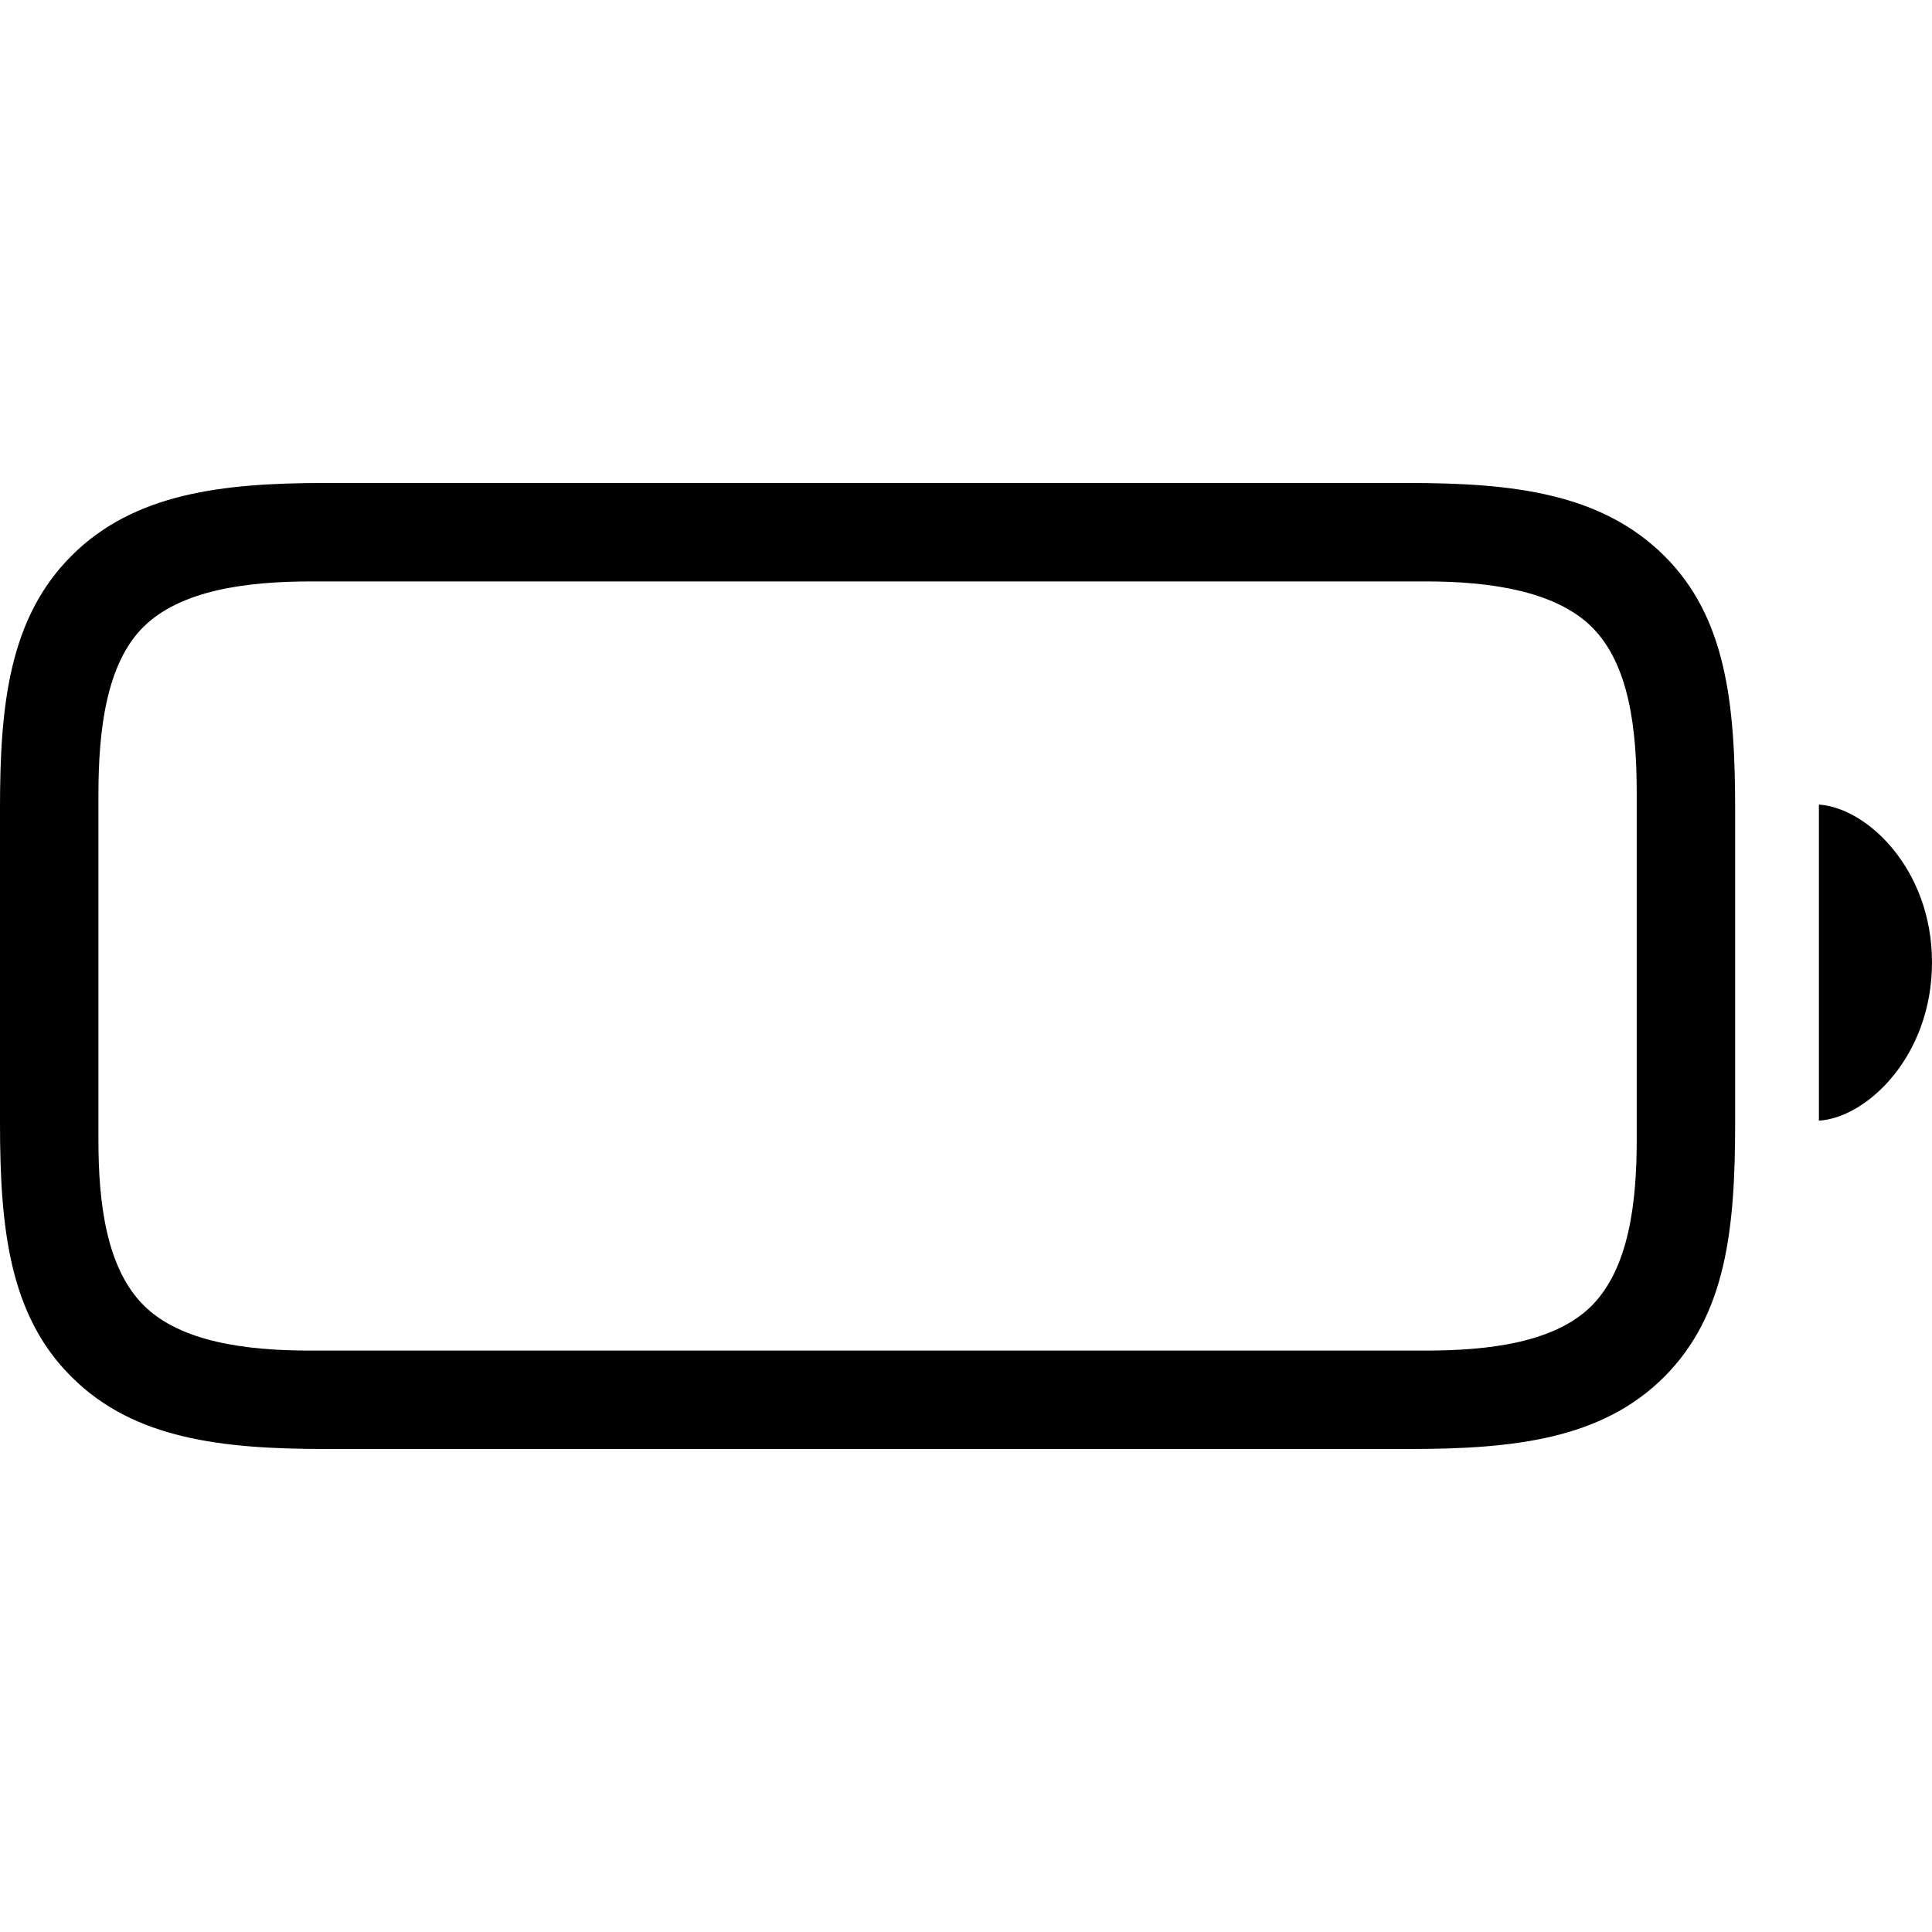
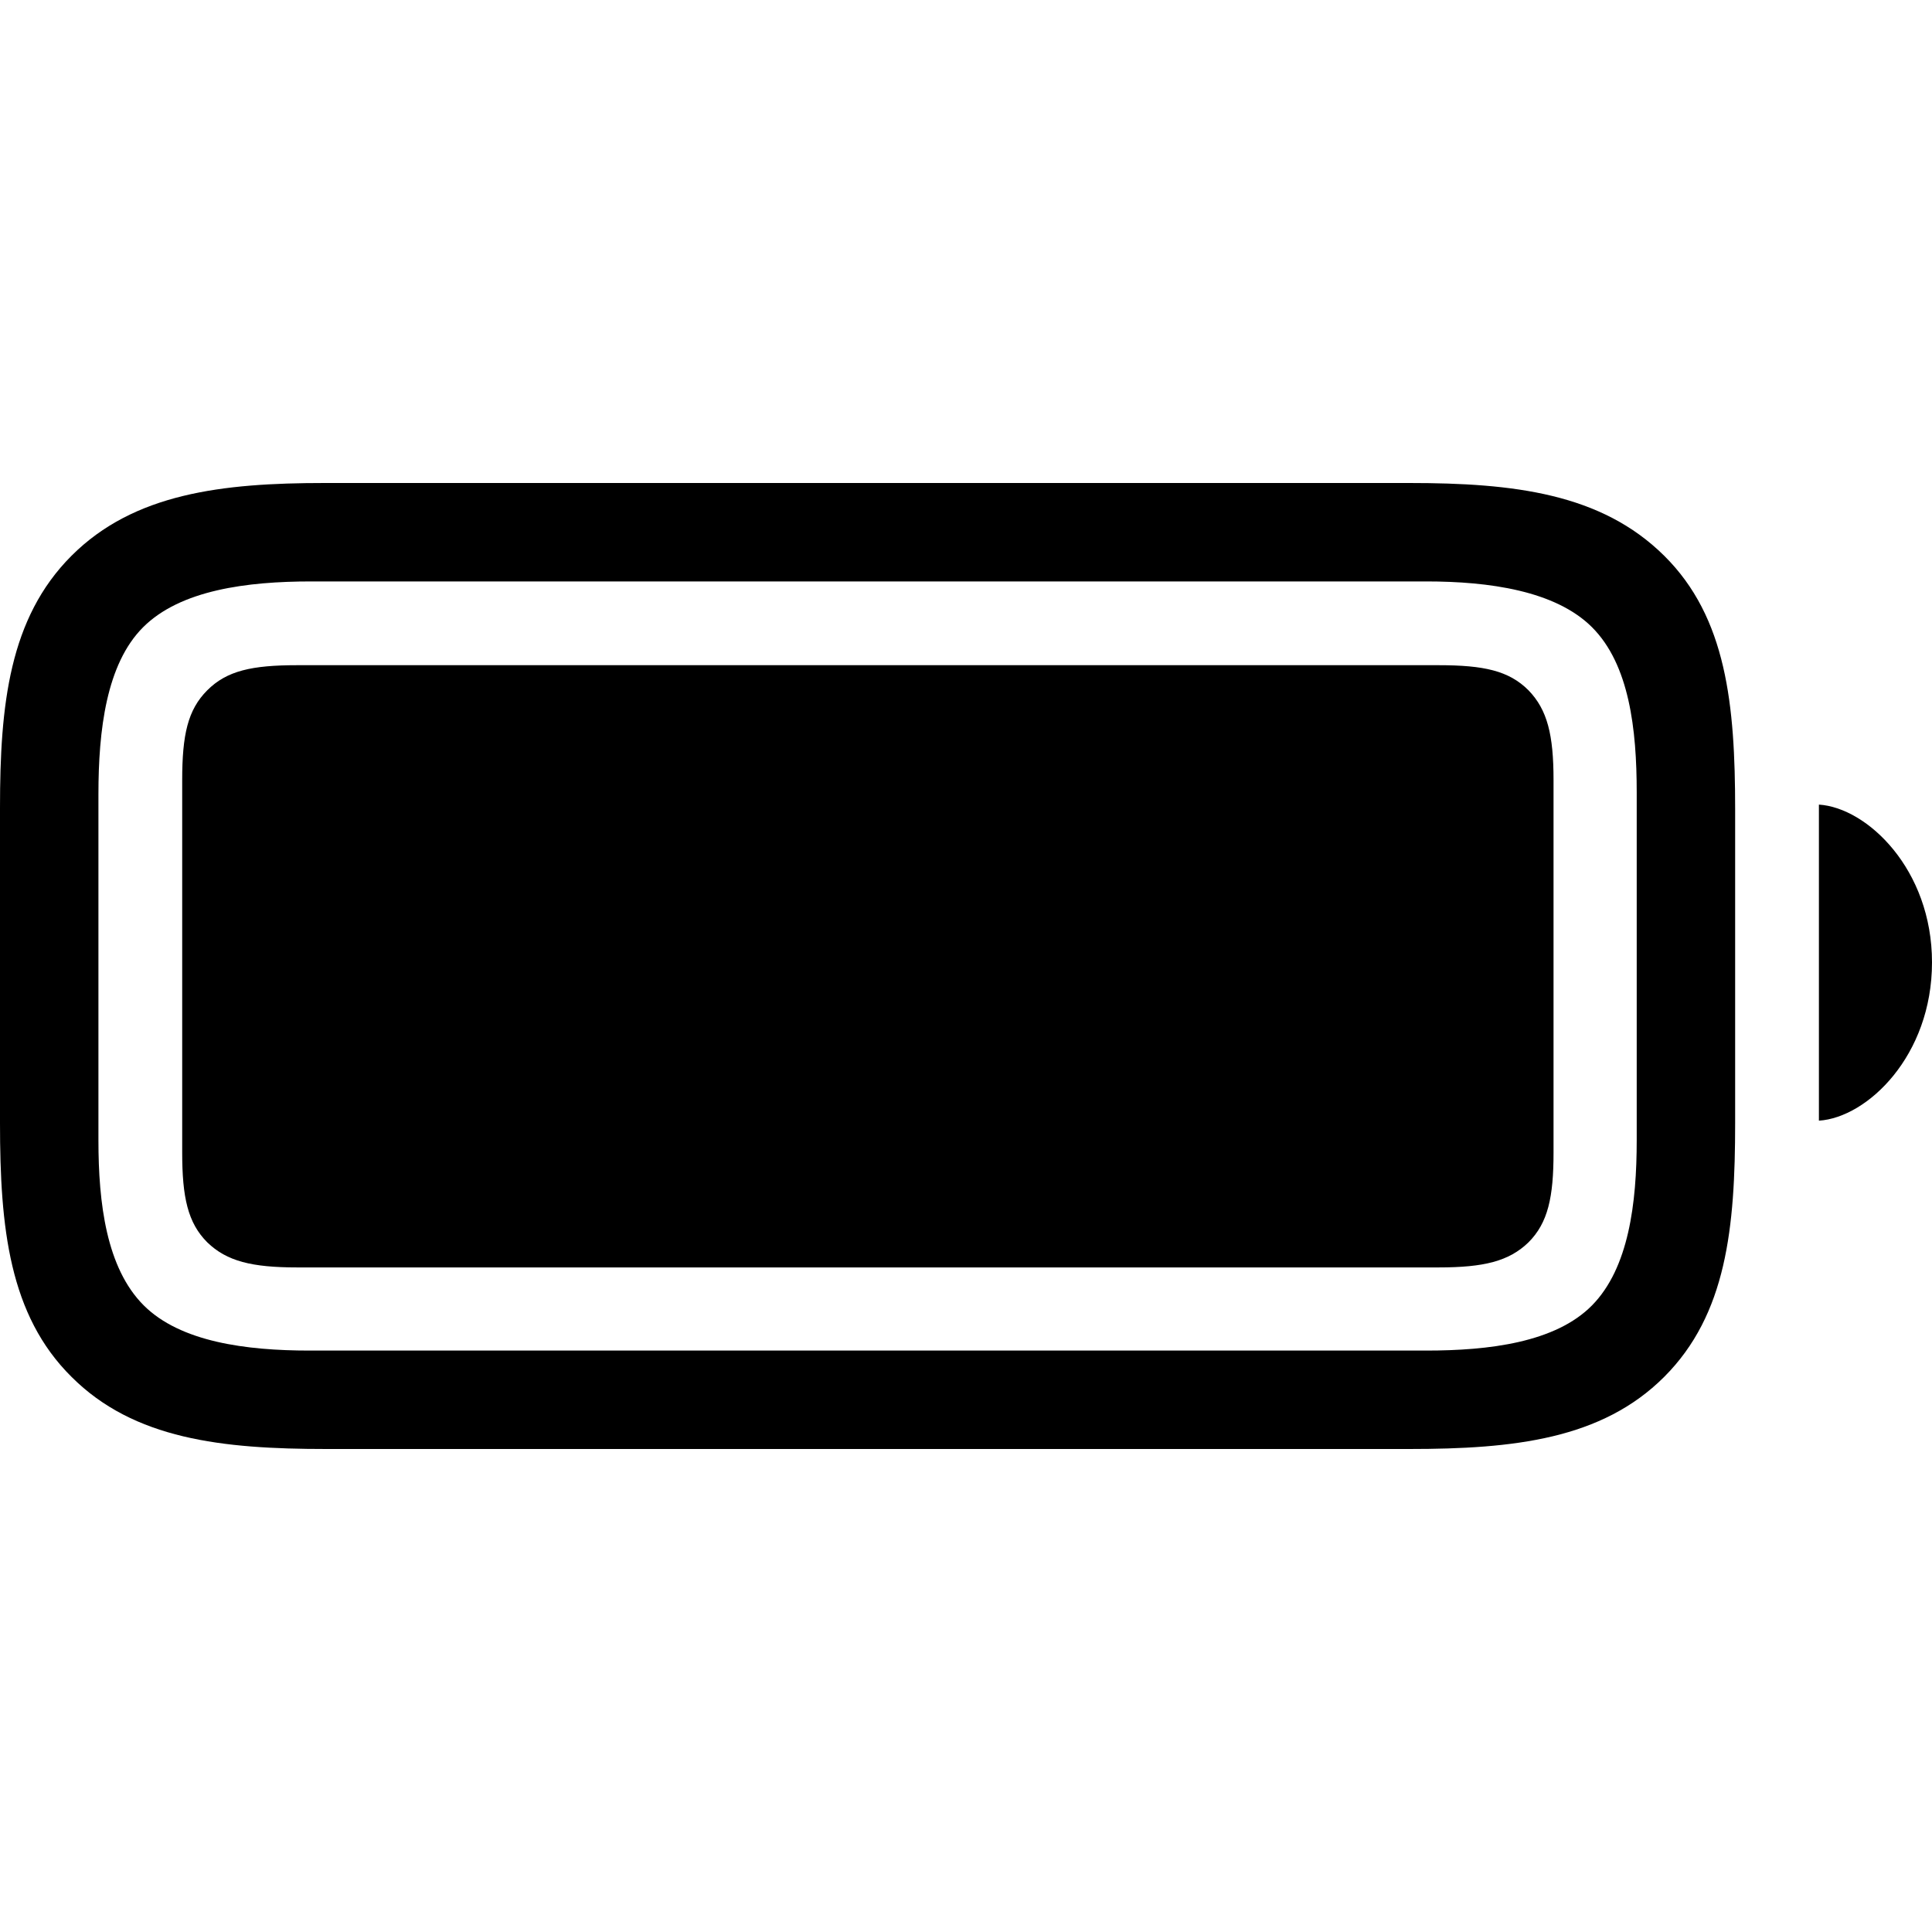
<svg xmlns="http://www.w3.org/2000/svg" fill="#000000" width="800px" height="800px" viewBox="0 0 56 56">
-   <path d="M 9.463 42 L 40.848 42 C 43.879 42 46.43 41.717 48.238 39.909 C 50.046 38.101 50.294 35.585 50.294 32.554 L 50.294 23.463 C 50.294 20.433 50.046 17.899 48.238 16.109 C 46.413 14.301 43.879 14 40.848 14 L 9.41 14 C 6.433 14 3.881 14.301 2.073 16.109 C .266 17.916 0 20.433 0 23.41 L 0 32.554 C 0 35.585 .266 38.119 2.073 39.909 C 3.881 41.717 6.433 42 9.463 42 Z M 8.967 39.147 C 7.142 39.147 5.228 38.899 4.165 37.836 C 3.083 36.754 2.853 34.876 2.853 33.051 L 2.853 23.02 C 2.853 21.16 3.083 19.246 4.147 18.182 C 5.228 17.101 7.16 16.853 9.02 16.853 L 41.344 16.853 C 43.152 16.853 45.084 17.119 46.147 18.182 C 47.228 19.263 47.441 21.142 47.441 22.967 L 47.441 33.051 C 47.441 34.876 47.21 36.754 46.147 37.836 C 45.084 38.916 43.152 39.147 41.344 39.147 Z M 52.722 32.483 C 54.121 32.395 56 30.605 56 27.894 C 56 25.2 54.121 23.41 52.722 23.322 Z" />
+   <path d="M 9.463 42 L 40.848 42 C 43.879 42 46.43 41.717 48.238 39.909 C 50.046 38.101 50.294 35.585 50.294 32.554 L 50.294 23.463 C 50.294 20.433 50.046 17.899 48.238 16.109 C 46.413 14.301 43.879 14 40.848 14 L 9.41 14 C 6.433 14 3.881 14.301 2.073 16.109 C .266 17.916 0 20.433 0 23.41 L 0 32.554 C 0 35.585 .266 38.119 2.073 39.909 C 3.881 41.717 6.433 42 9.463 42 Z M 8.967 39.147 C 7.142 39.147 5.228 38.899 4.165 37.836 C 3.083 36.754 2.853 34.876 2.853 33.051 L 2.853 23.02 C 2.853 21.16 3.083 19.246 4.147 18.182 C 5.228 17.101 7.16 16.853 9.02 16.853 L 41.344 16.853 C 43.152 16.853 45.084 17.119 46.147 18.182 C 47.228 19.263 47.441 21.142 47.441 22.967 L 47.441 33.051 C 47.441 34.876 47.21 36.754 46.147 37.836 C 45.084 38.916 43.152 39.147 41.344 39.147 Z M 8.613 36.737 L 41.699 36.737 C 43.01 36.737 43.737 36.559 44.304 36.01 C 44.871 35.443 45.03 34.699 45.03 33.405 L 45.03 22.613 C 45.03 21.301 44.853 20.575 44.304 20.008 C 43.737 19.441 43.01 19.281 41.699 19.281 L 8.613 19.281 C 7.301 19.281 6.575 19.441 6.008 20.008 C 5.441 20.575 5.281 21.301 5.281 22.613 L 5.281 33.405 C 5.281 34.699 5.441 35.443 6.008 36.01 C 6.575 36.559 7.301 36.737 8.613 36.737 Z M 52.722 32.483 C 54.121 32.395 56 30.605 56 27.894 C 56 25.2 54.121 23.41 52.722 23.322 Z" />
</svg>
